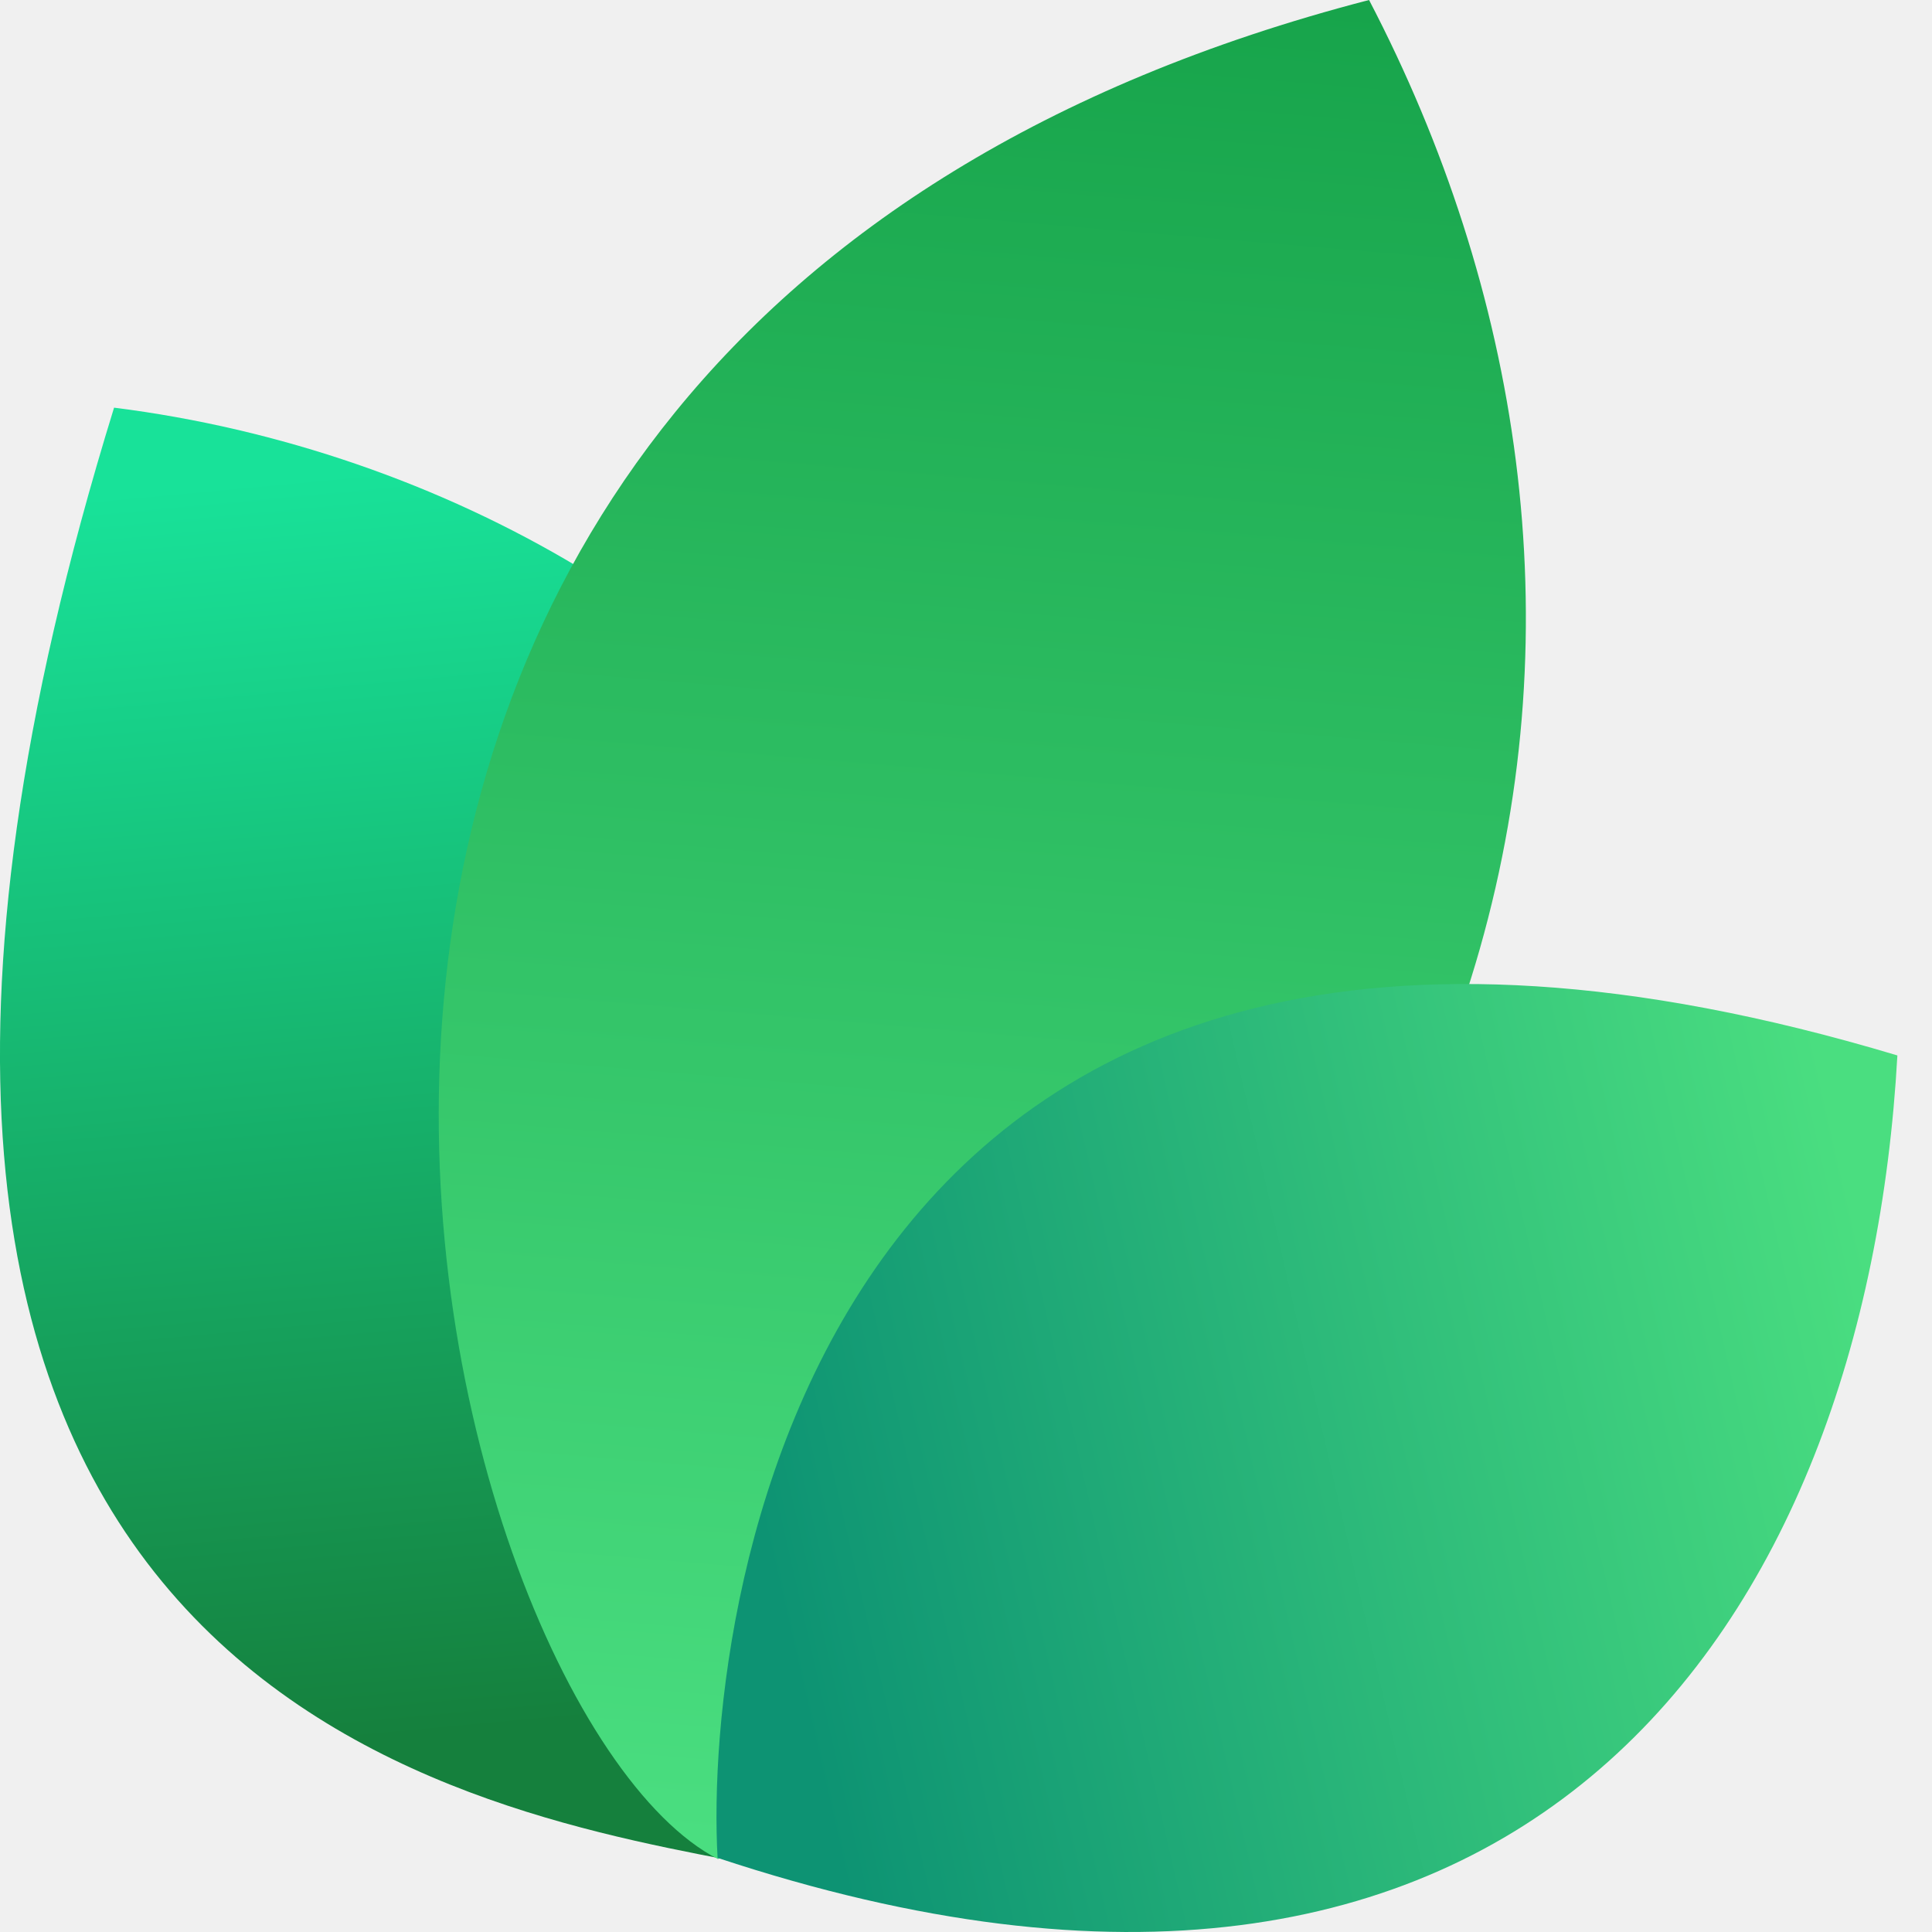
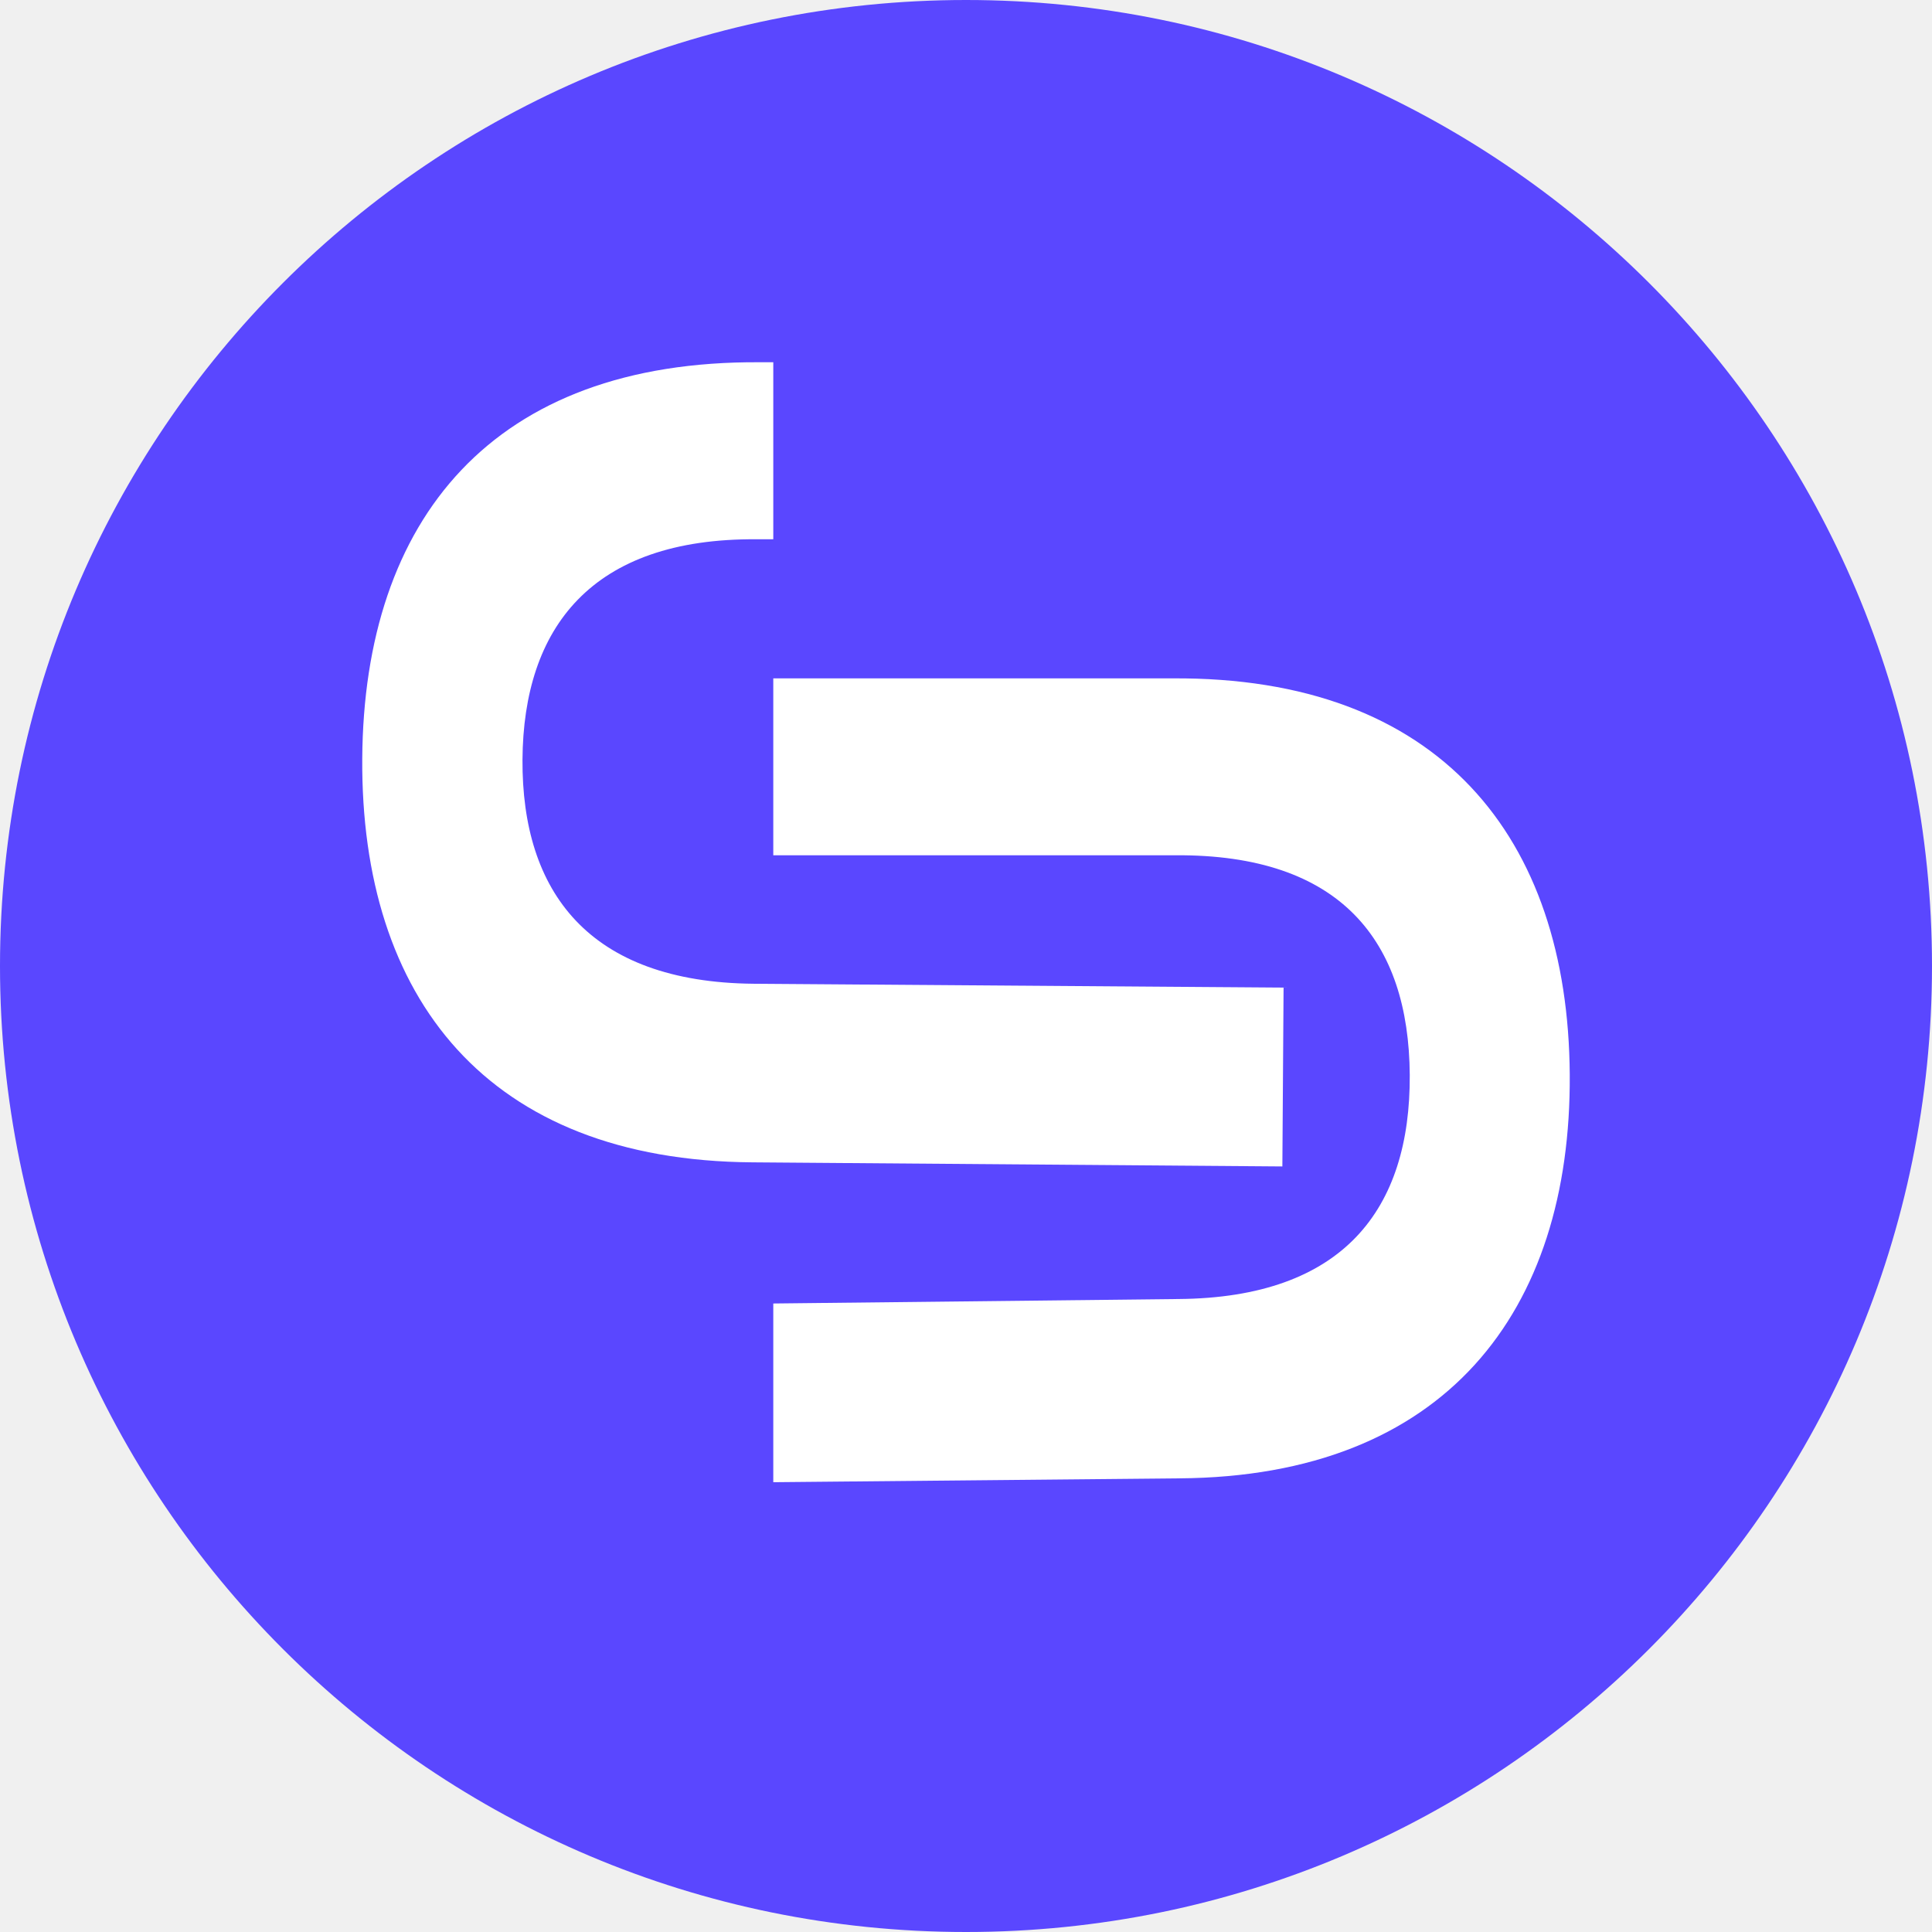
- <svg xmlns="http://www.w3.org/2000/svg" width="24" height="24" viewBox="0 0 24 24" fill="none">
-   <path d="M9.061 23.108C5.268 22.377 -3.391 20.627 1.417 5.064C9.634 6.099 16.973 14.064 9.061 23.108Z" fill="url(#paint0_linear_17557_2021)" />
-   <path d="M8.919 23.094C5.276 21.222 0.784 4.209 17.007 0C20.757 7.193 19.621 16.545 8.919 23.094Z" fill="url(#paint1_linear_17557_2021)" />
-   <path d="M8.914 23.079C8.735 19.882 10.159 9.085 23.57 13.111C23.181 20.123 18.984 26.418 8.914 23.079Z" fill="url(#paint2_linear_17557_2021)" />
-   <defs>
-     <linearGradient id="paint0_linear_17557_2021" x1="3.776" y1="5.916" x2="5.232" y2="21.559" gradientUnits="userSpaceOnUse">
-       <stop stop-color="#18E299" />
-       <stop offset="1" stop-color="#15803D" />
-     </linearGradient>
-     <linearGradient id="paint1_linear_17557_2021" x1="12.171" y1="-0.718" x2="10.19" y2="22.983" gradientUnits="userSpaceOnUse">
-       <stop stop-color="#16A34A" />
-       <stop offset="1" stop-color="#4ADE80" />
-     </linearGradient>
-     <linearGradient id="paint2_linear_17557_2021" x1="23.133" y1="15.353" x2="9.338" y2="18.52" gradientUnits="userSpaceOnUse">
-       <stop stop-color="#4ADE80" />
-       <stop offset="1" stop-color="#0D9373" />
-     </linearGradient>
-   </defs>
+ <svg xmlns="http://www.w3.org/2000/svg" width="16px" height="16px" viewBox="0 0 16 16" version="1.1">
+   <g id="Page-1" stroke="none" stroke-width="1" fill="none" fillRule="evenodd">
+     <g id="Rynse-favicon-(1)">
+       <circle id="Oval" fill="#5A47FF" fillRule="nonzero" cx="8" cy="8" r="8" />
+       <path d="M3,6.282 C2.987,8.262 4.032,9.611 6.233,9.626 L10.62,9.66 L10.63,8.179 L6.243,8.147 C4.872,8.135 4.321,7.383 4.327,6.292 C4.334,5.201 4.896,4.455 6.269,4.466 L6.404,4.466 L6.404,3 L6.293,3 C4.078,2.985 3.013,4.302 3,6.282 Z M6.404,10.795 L6.404,12.275 L9.767,12.243 C11.966,12.228 13.013,10.864 13,8.899 C12.987,6.935 11.922,5.602 9.707,5.618 L6.404,5.618 L6.404,7.083 L9.733,7.083 C11.104,7.073 11.668,7.795 11.675,8.903 C11.681,10.011 11.129,10.748 9.757,10.758 L6.404,10.795 Z" id="Shape" fill="#FFFFFF" />
+     </g>
+   </g>
</svg>
